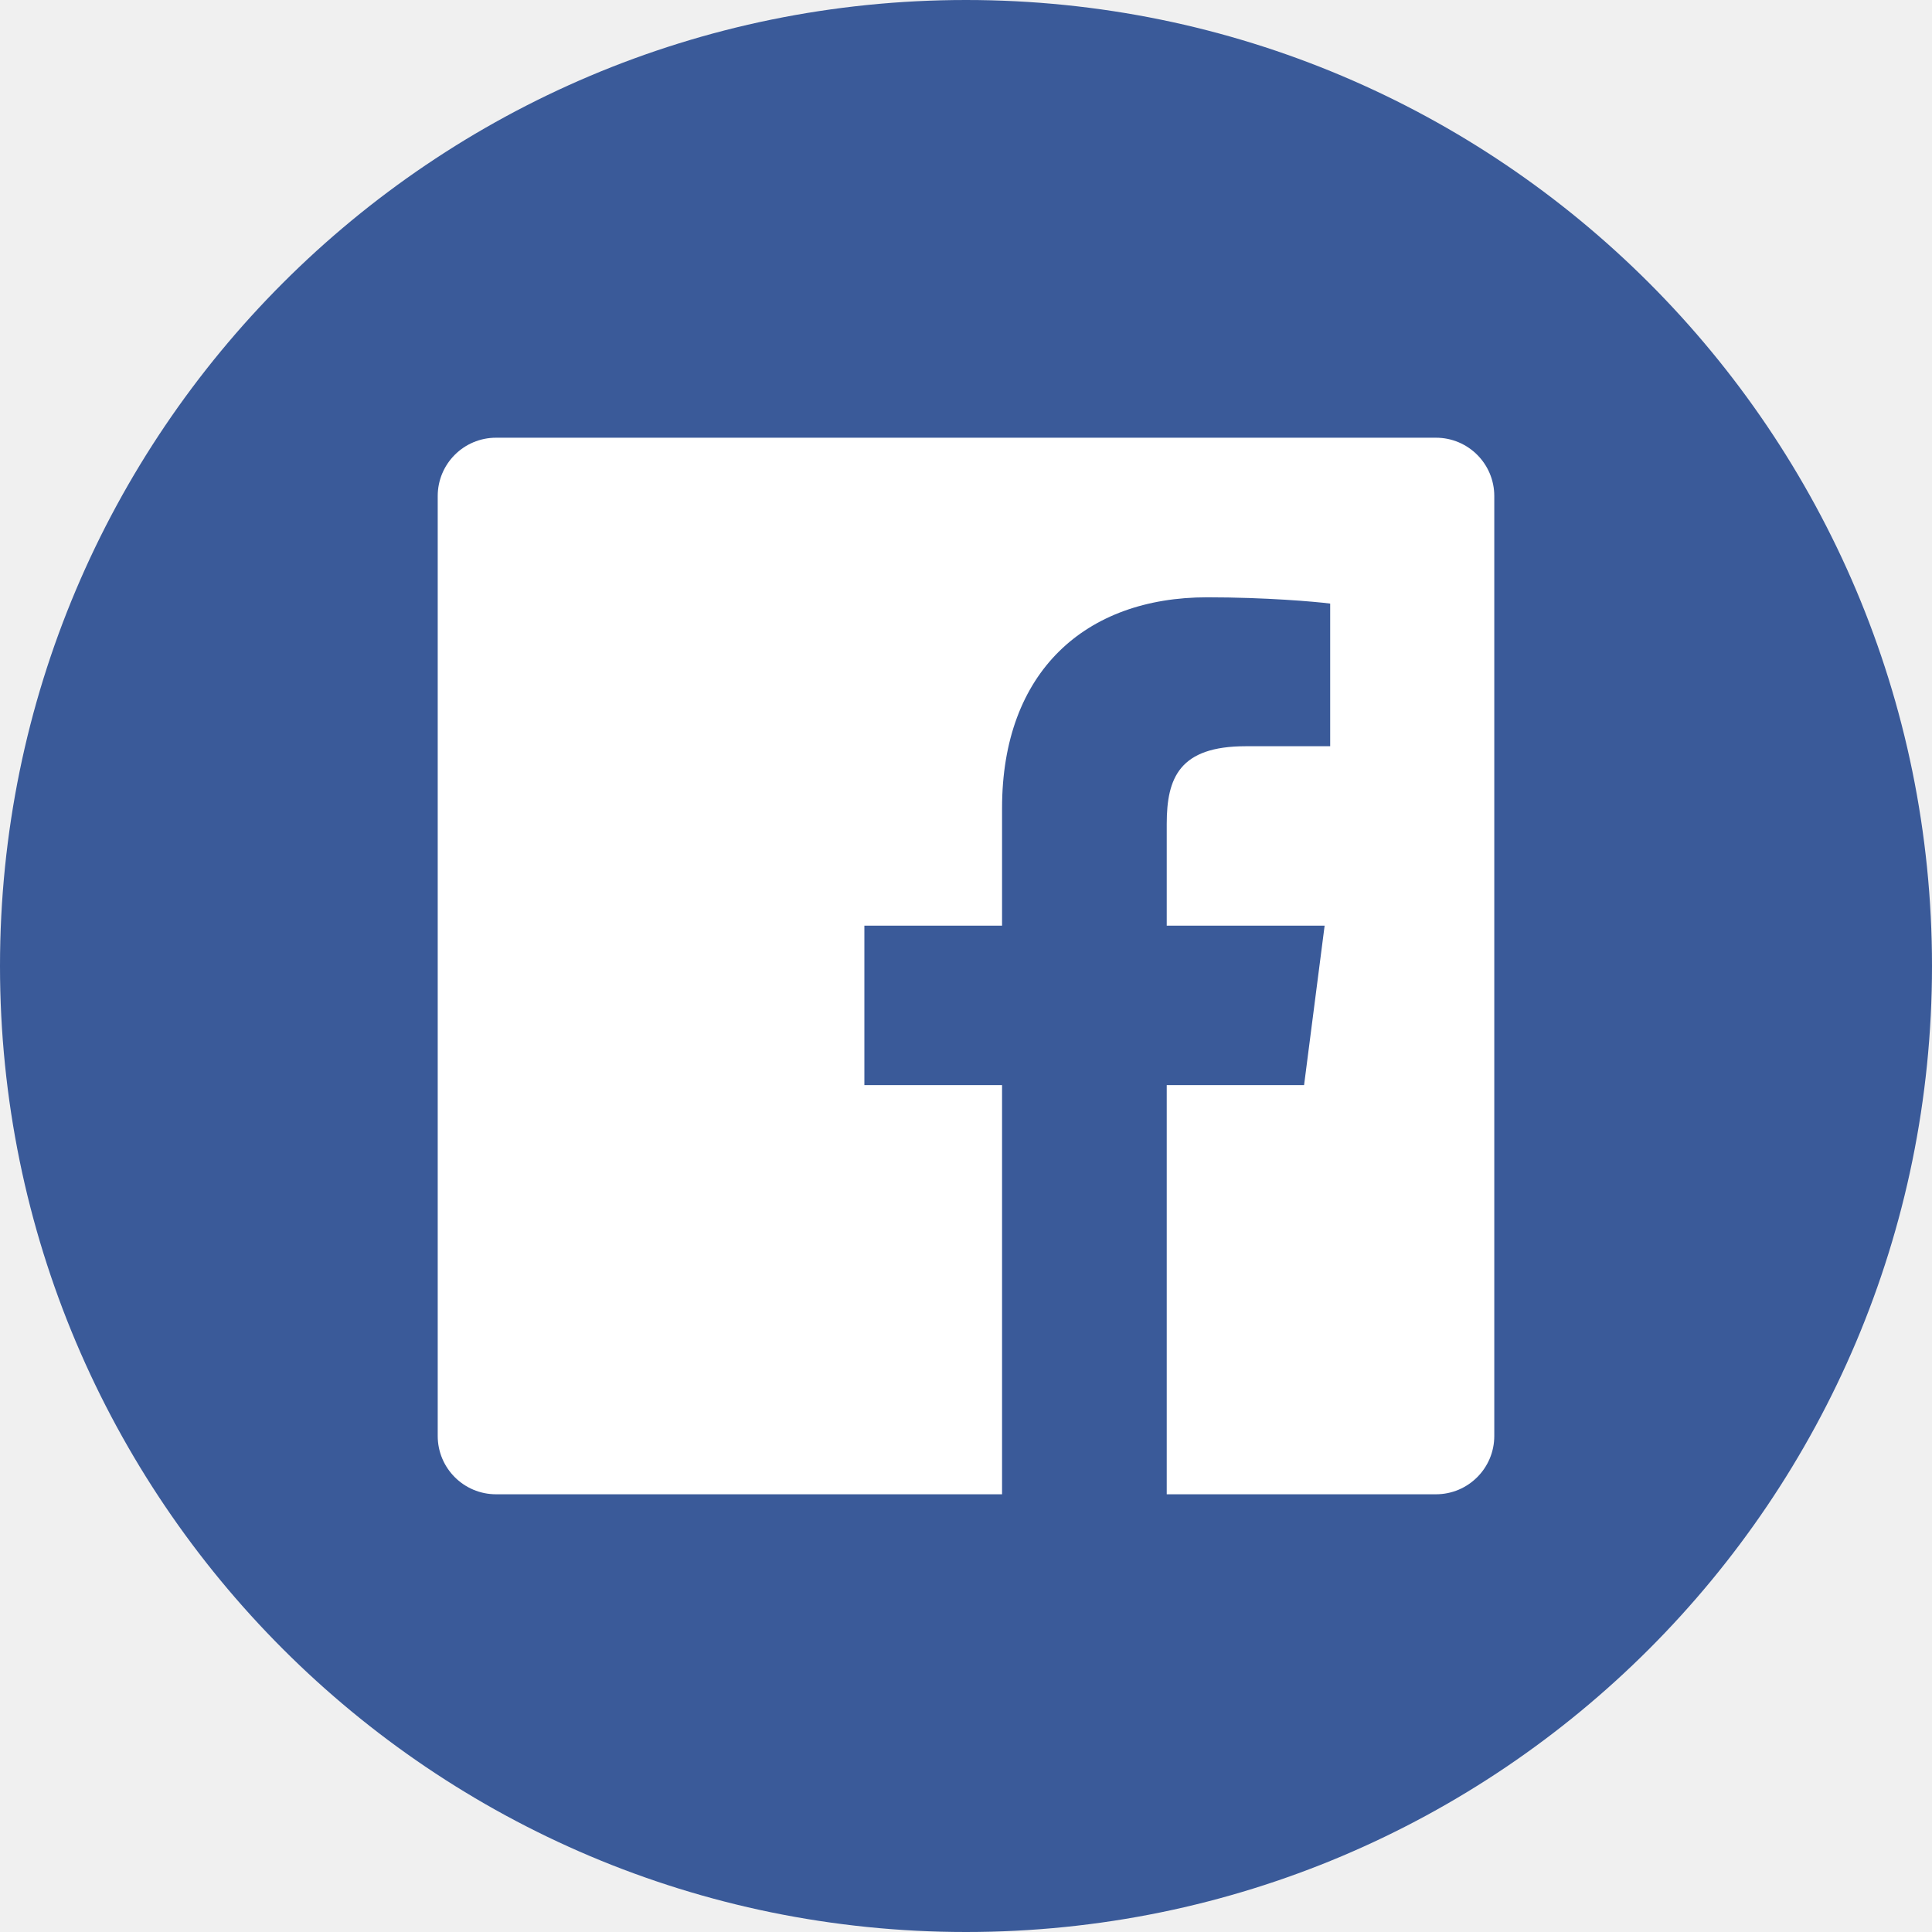
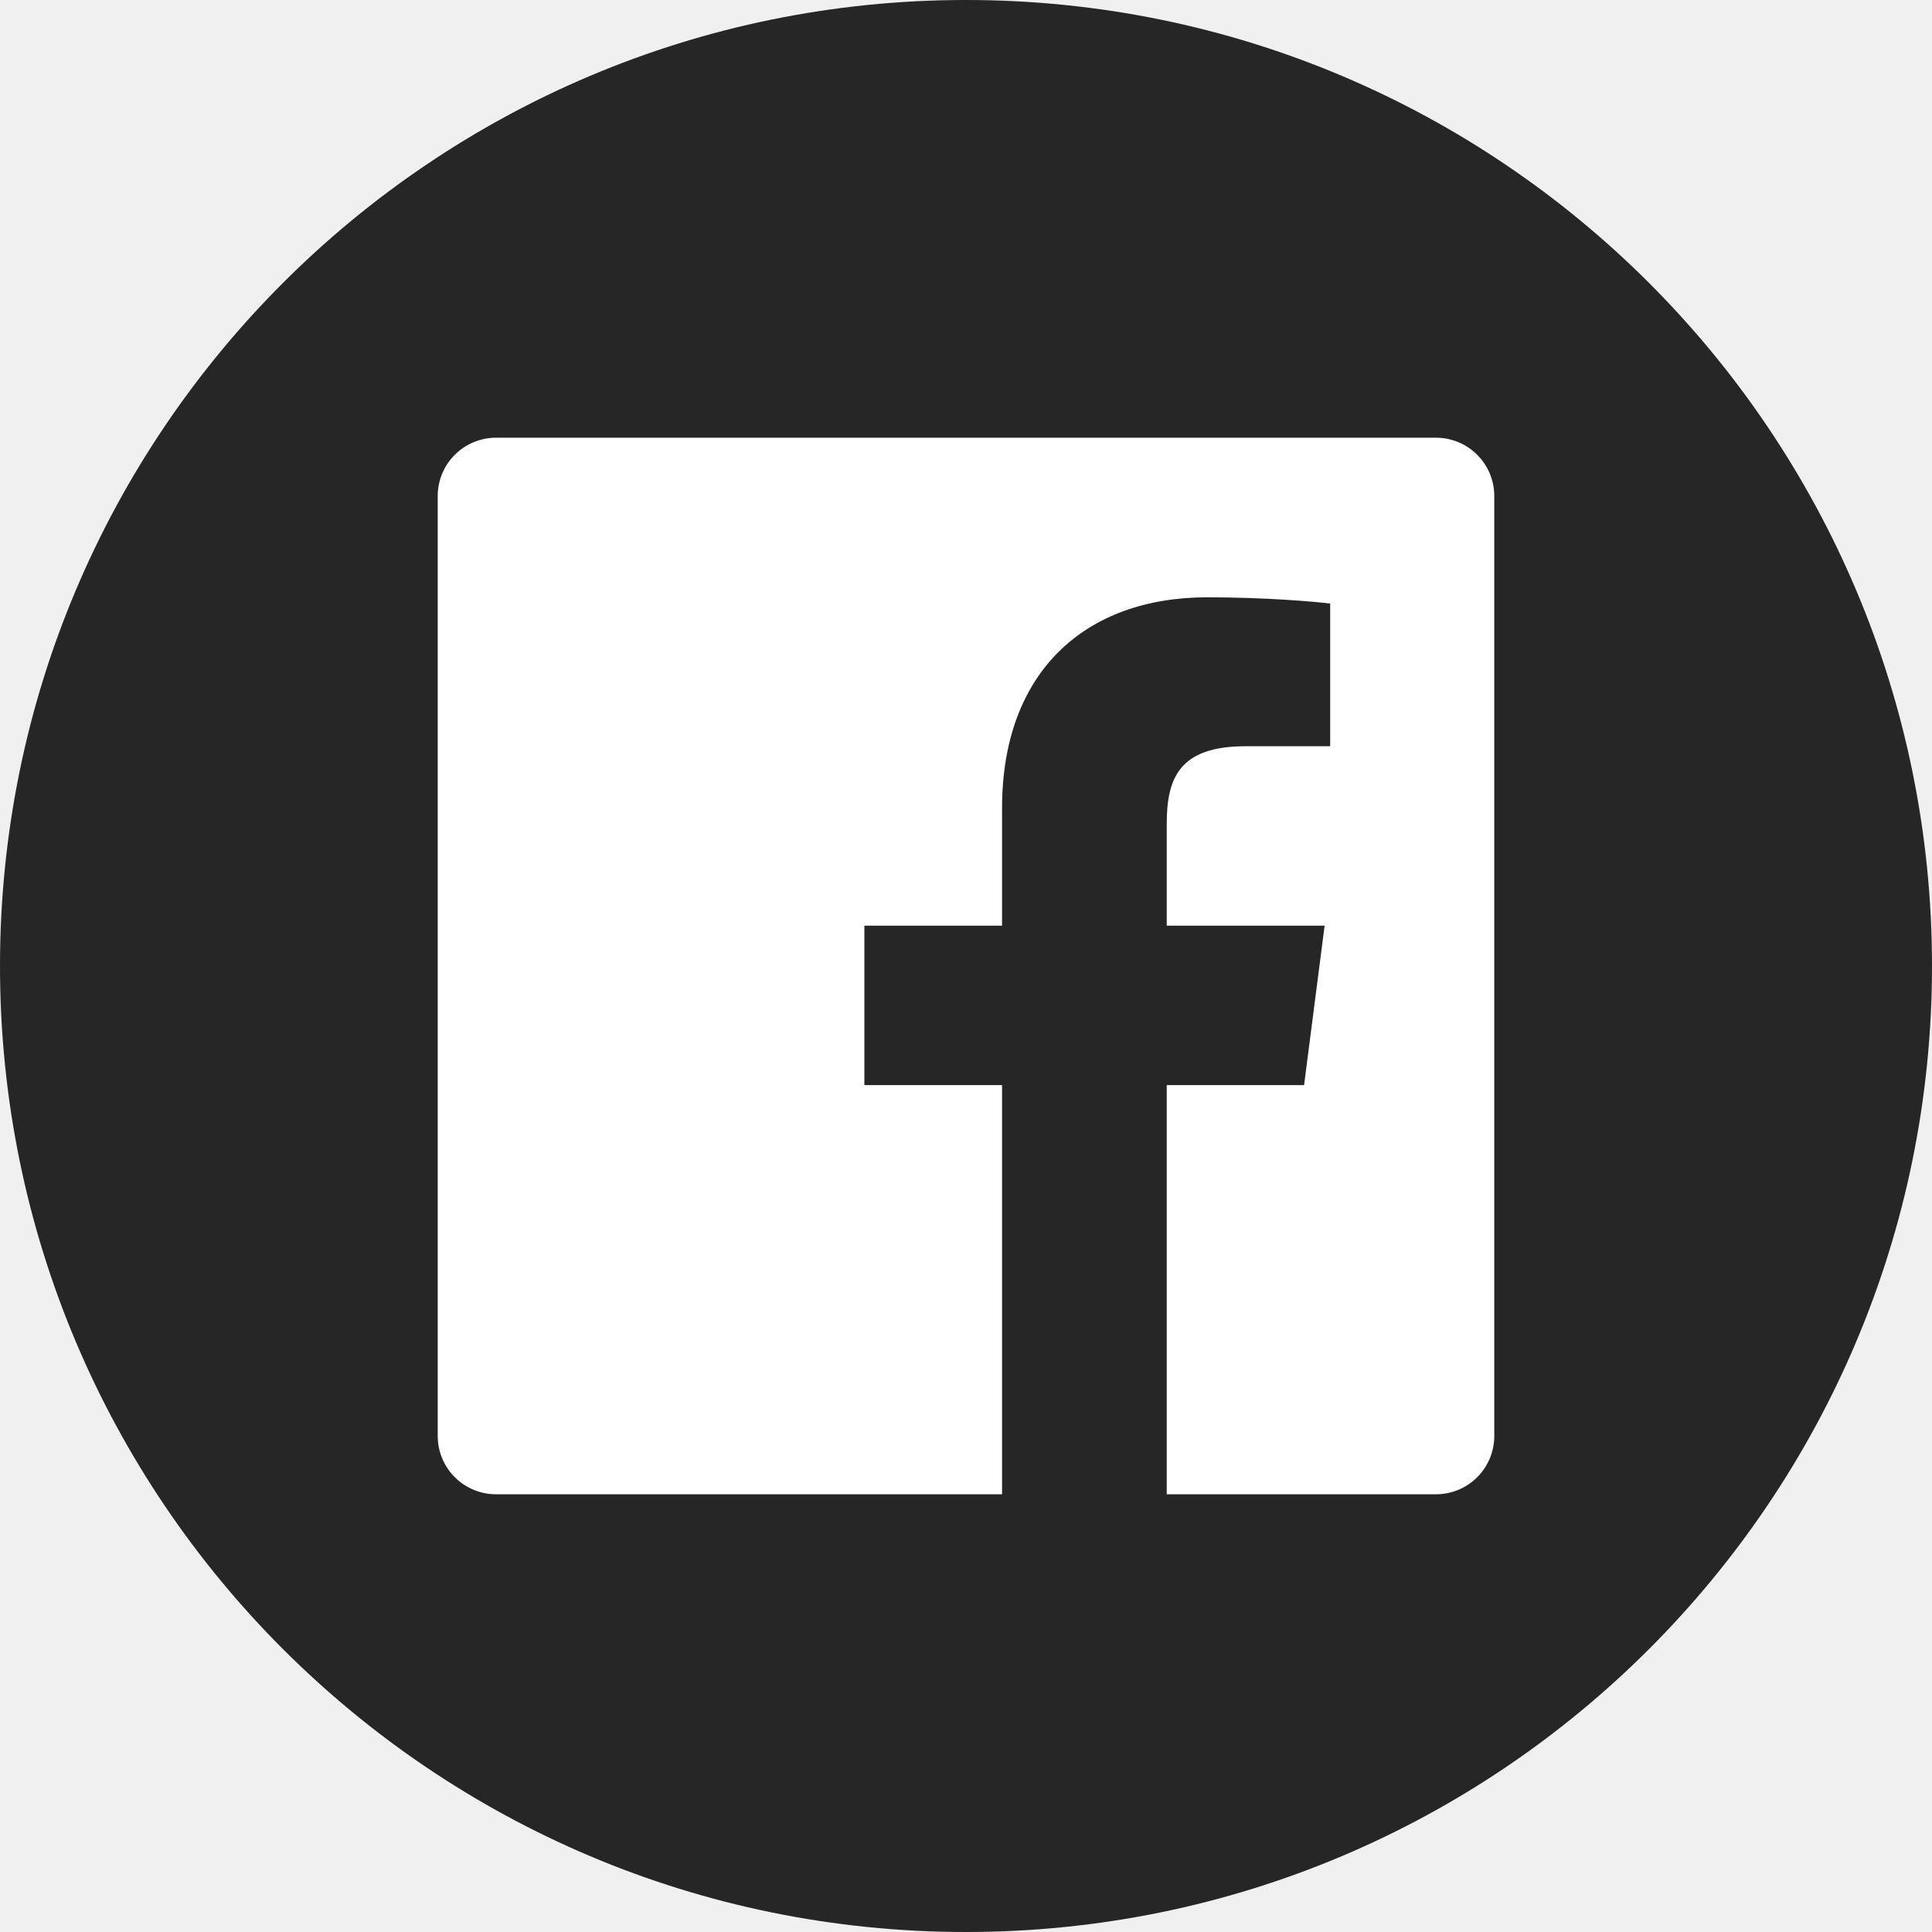
<svg xmlns="http://www.w3.org/2000/svg" version="1.1" id="Facebook" x="0px" y="0px" viewBox="0 0 128 128" enable-background="new 0 0 128 128" xml:space="preserve">
  <g>
-     <circle id="facebook-back" fill="#3A5A99" cx="64" cy="64" r="64" />
+     <circle id="facebook-back" fill="#262626" cx="64" cy="64" r="64" />
    <path id="facebook-facebook" fill="#FFFFFF" d="M95.137,29H32.864C30.73,29,29,30.729,29,32.864v62.273   C29,97.27,30.73,99,32.864,99h33.525V71.893h-9.122v-10.565h9.122v-7.79c0-9.041,5.522-13.965,13.589-13.965   c3.862,0,7.183,0.288,8.15,0.416v9.449l-5.593,0.002c-4.388,0-5.236,2.084-5.236,5.143v6.745h10.461l-1.362,10.565   h-9.099V99h17.838C97.27,99,99,97.27,99,95.137V32.864C99,30.729,97.27,29,95.137,29z" />
  </g>
</svg>
